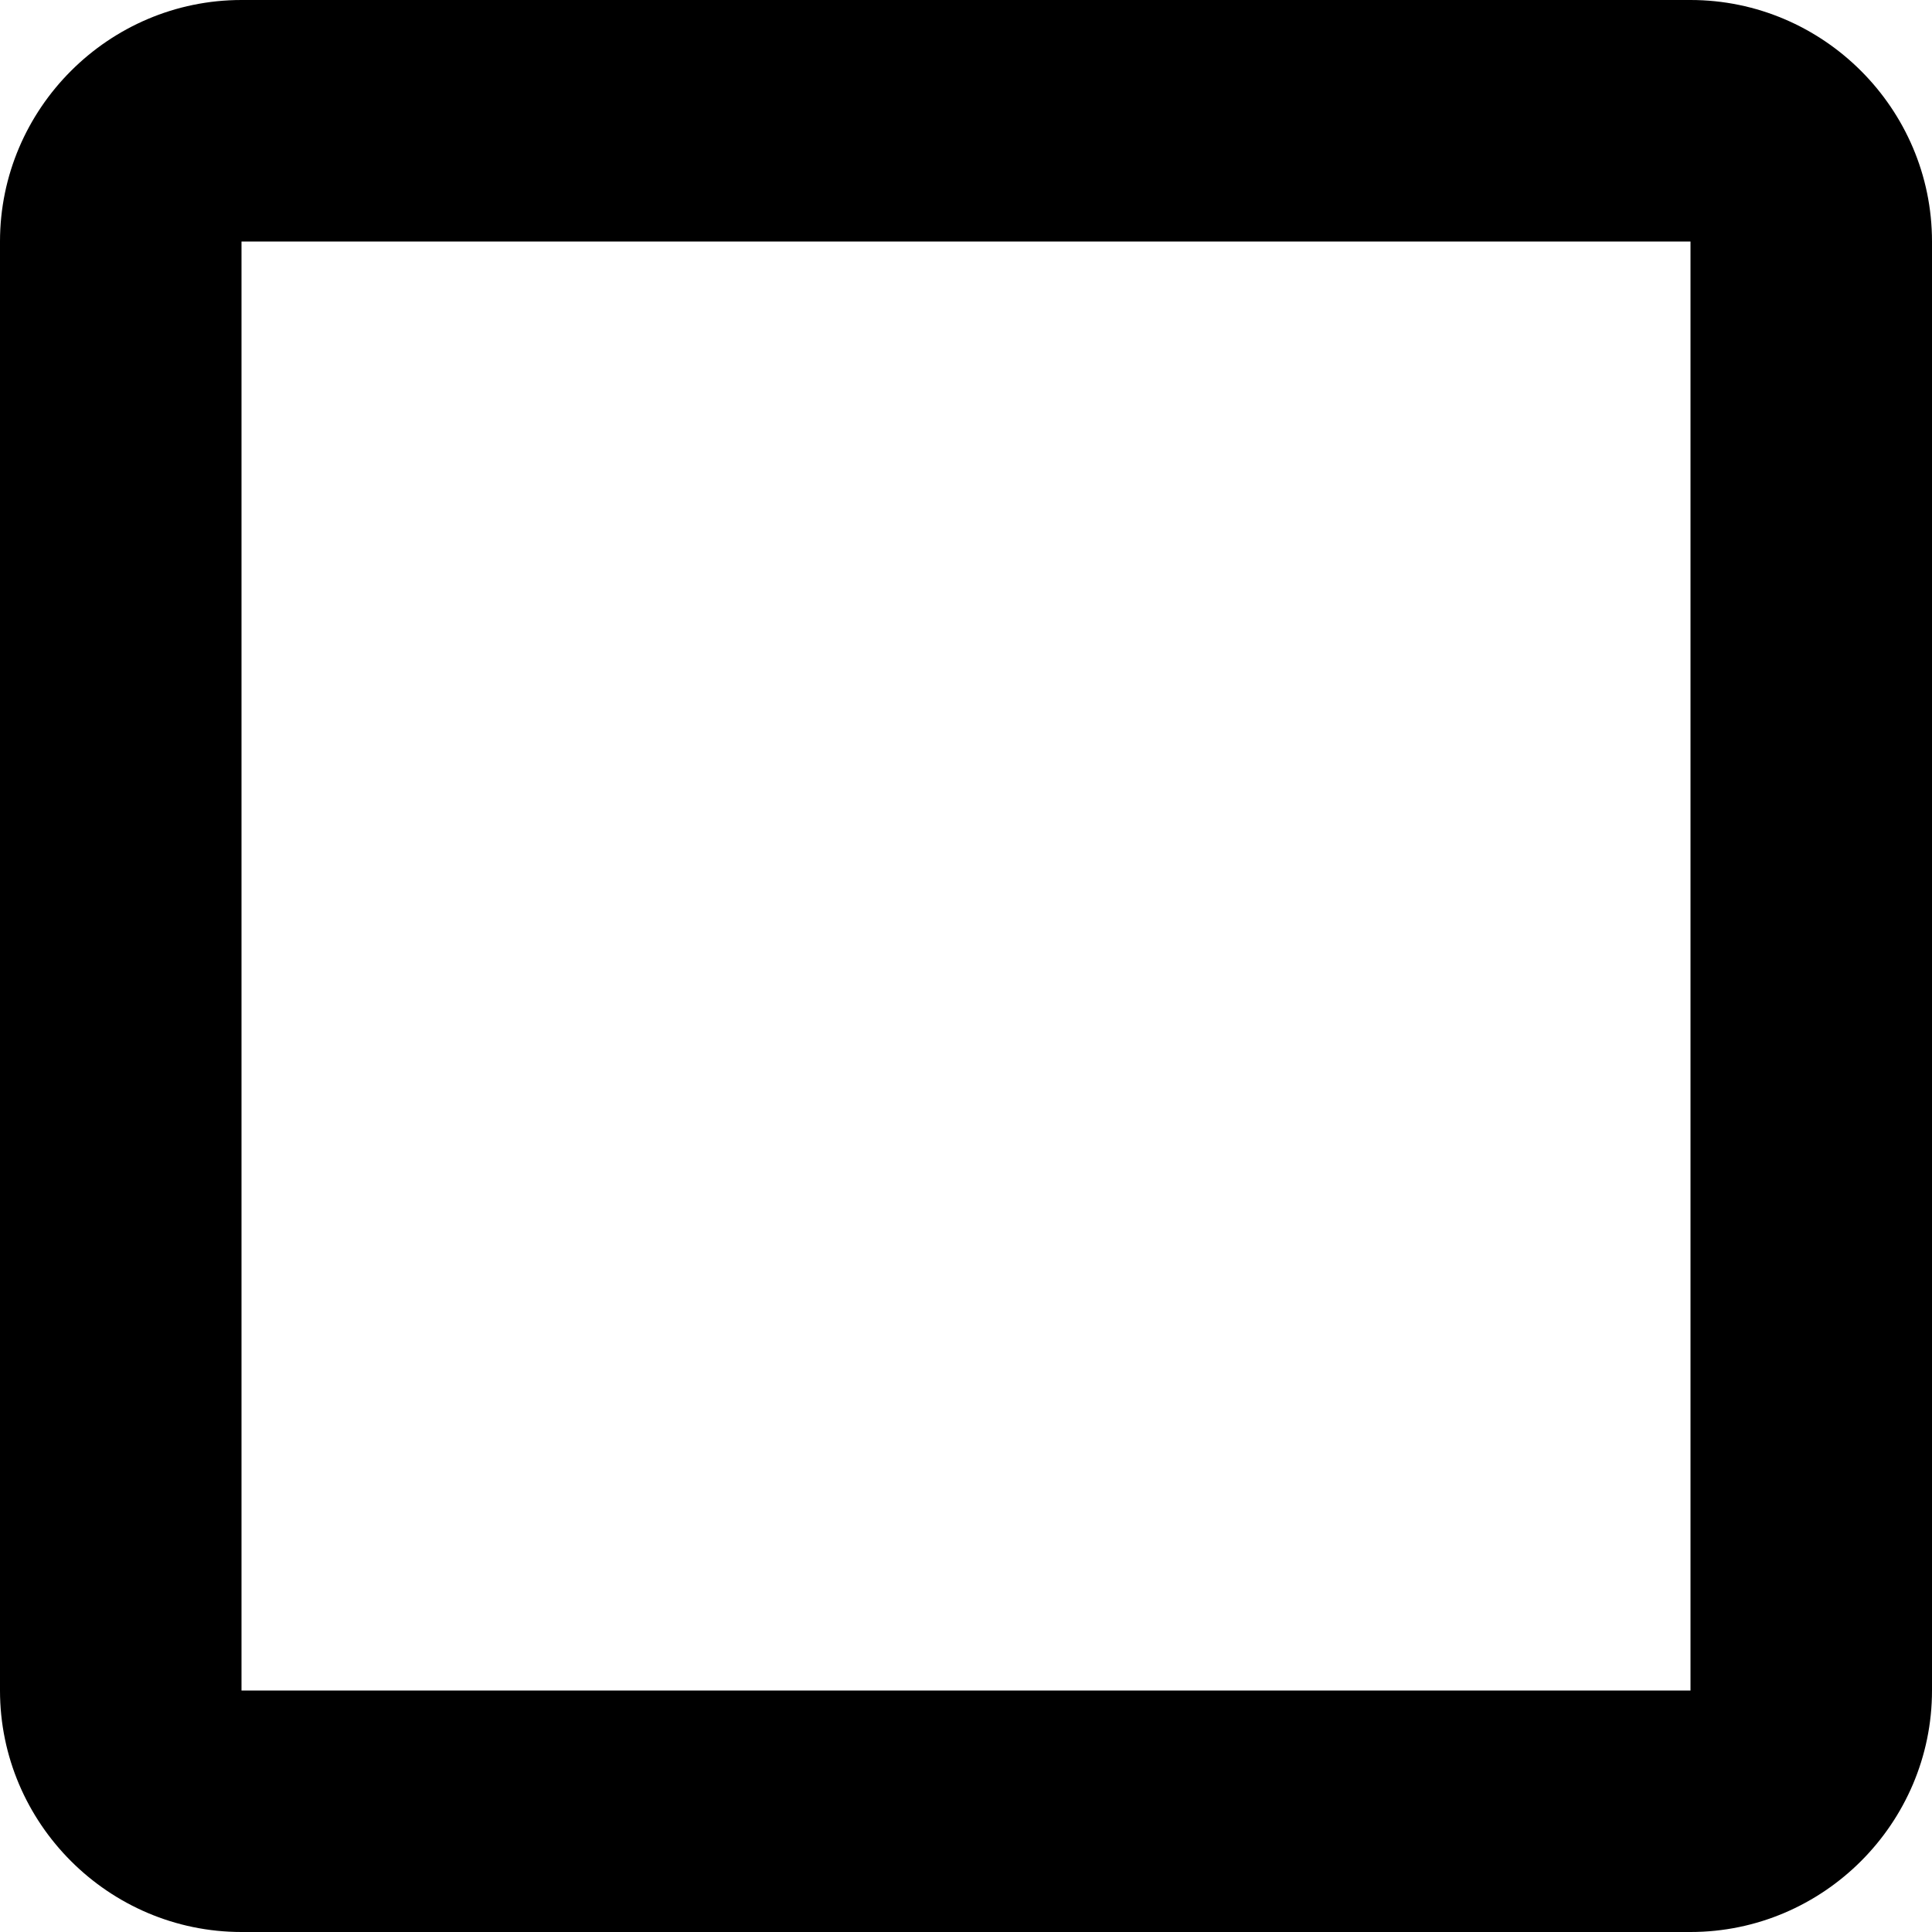
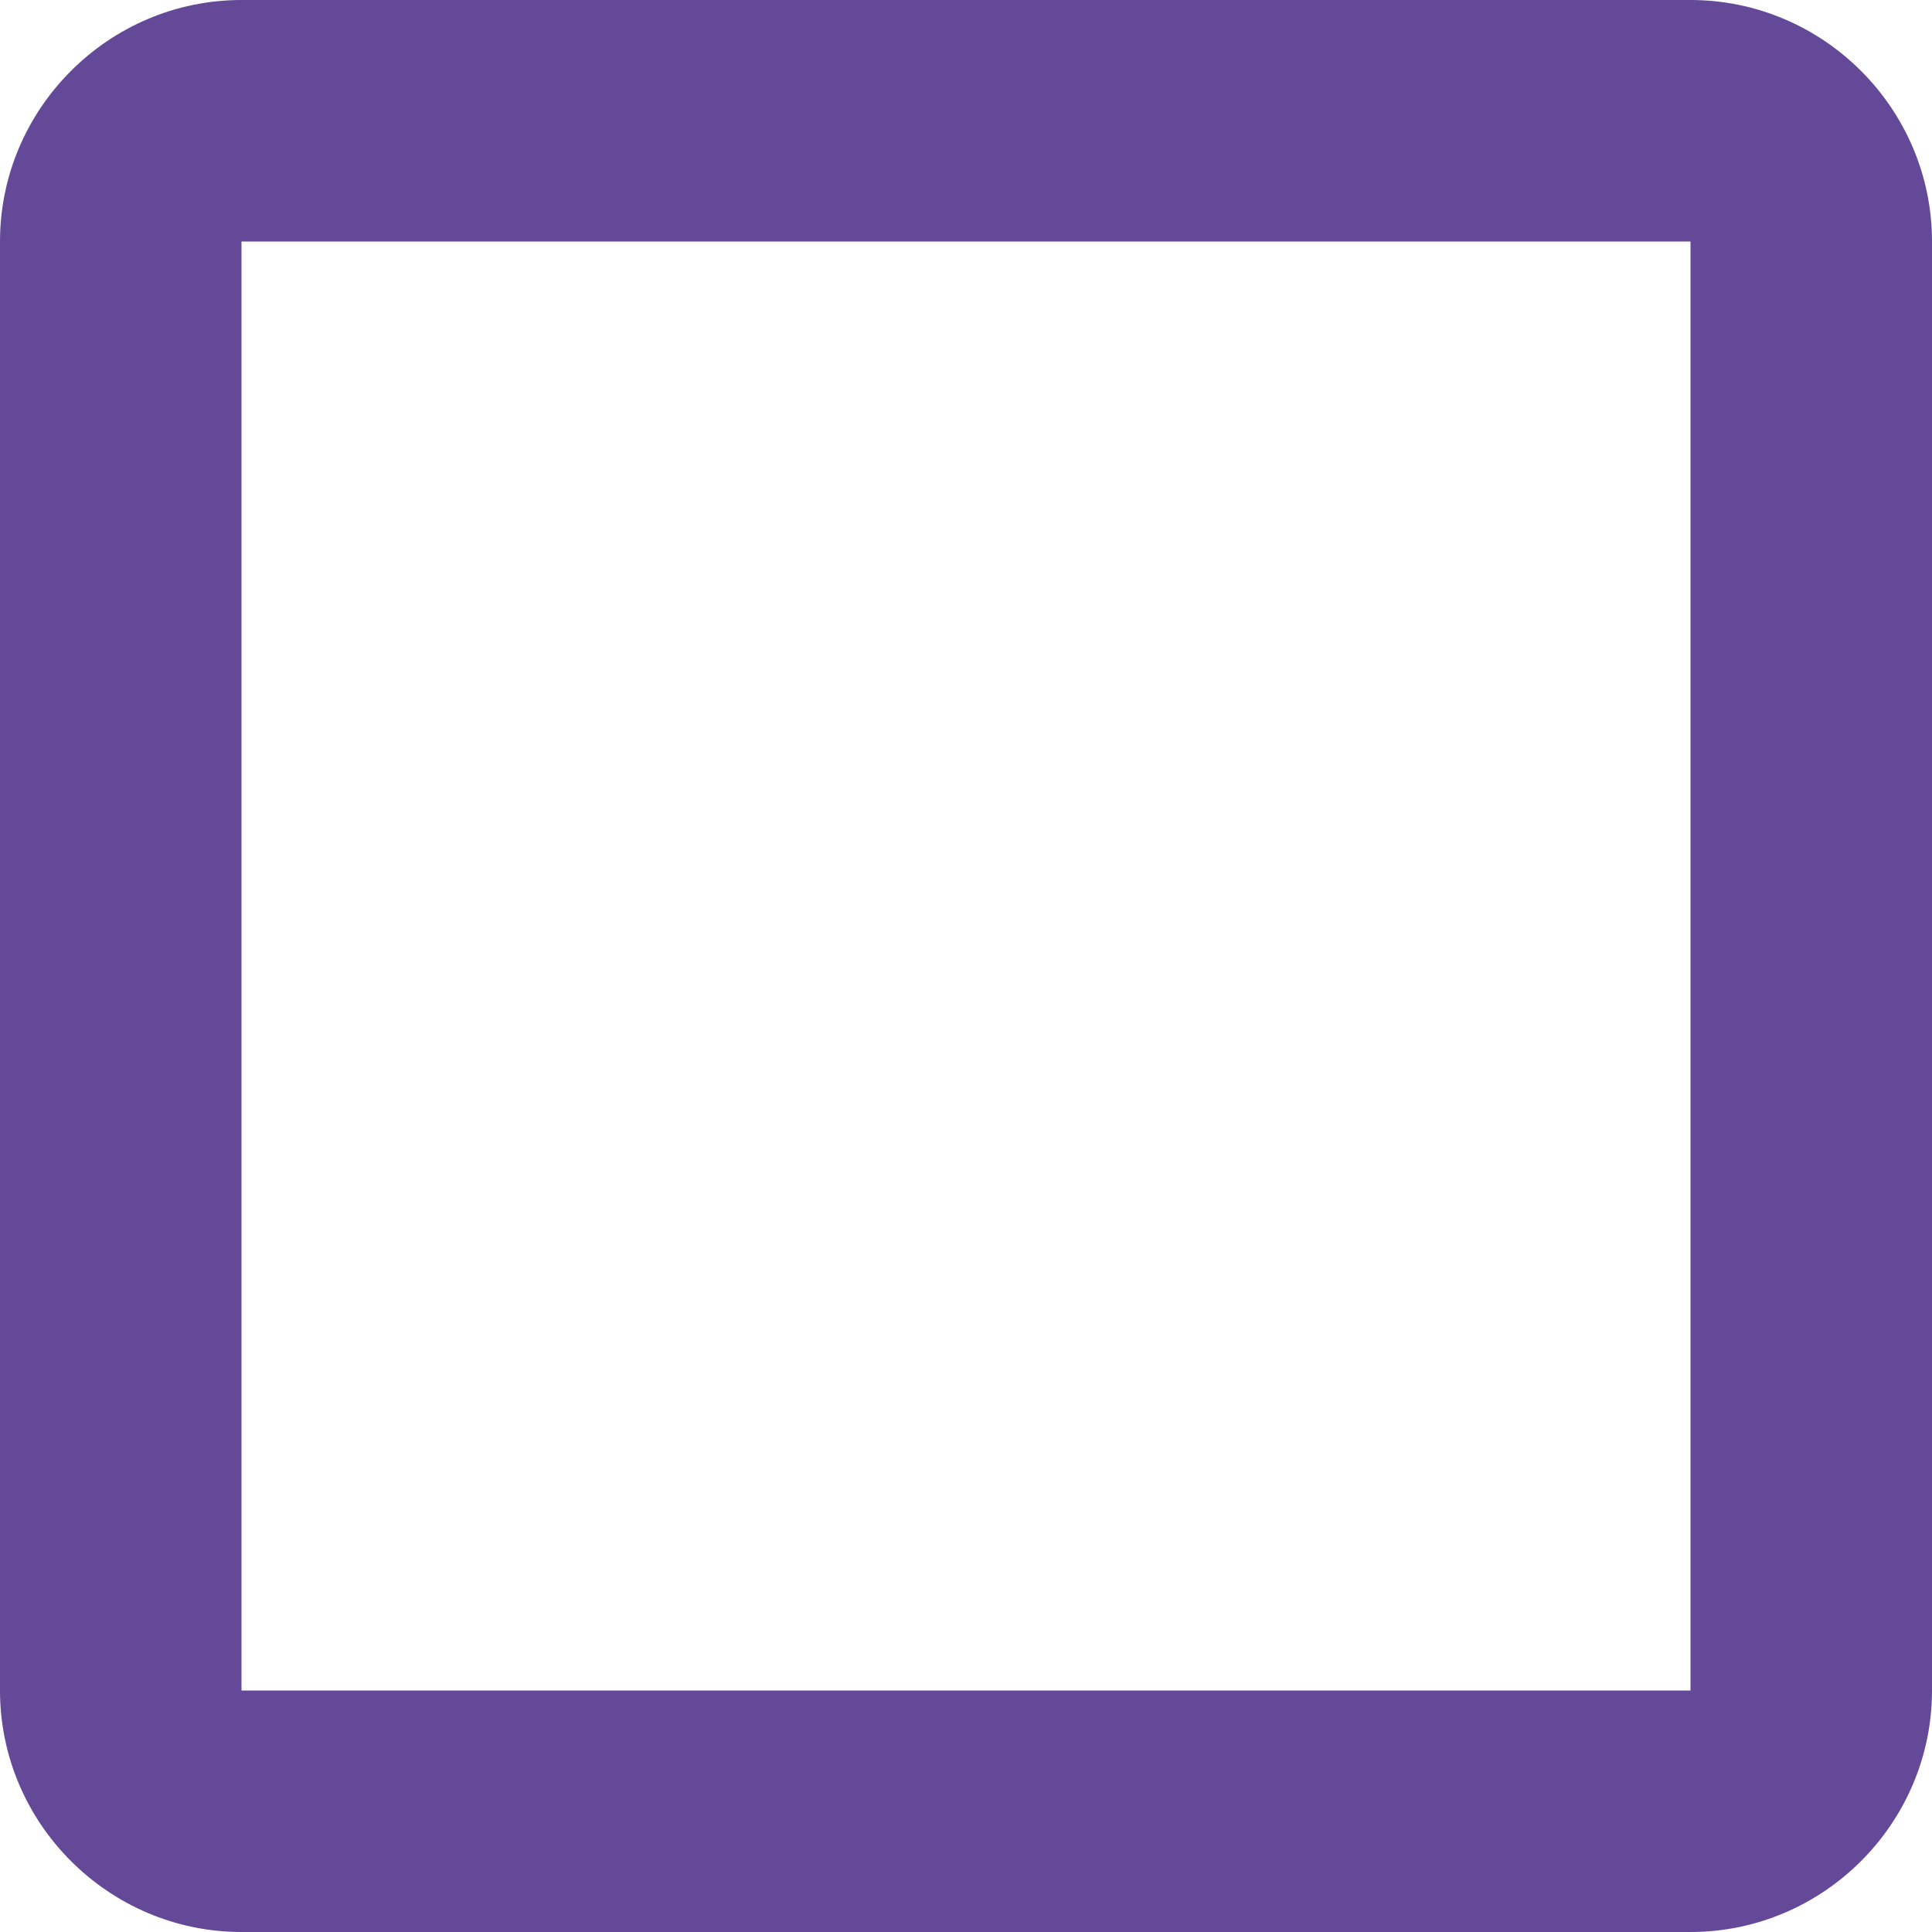
<svg xmlns="http://www.w3.org/2000/svg" version="1.1" width="32" height="32" viewBox="0 0 32 32">
-   <path d="M28 0h-24c-2.2 0-4 1.8-4 4v24c0 2.2 1.8 4 4 4h24c2.2 0 4-1.8 4-4v-24c0-2.2-1.8-4-4-4zM28 28h-24v-24h24v24z" />
+   <path fill="#634998" d="M28 0h-24c-2.2 0-4 1.8-4 4v24c0 2.2 1.8 4 4 4h24c2.2 0 4-1.8 4-4v-24c0-2.2-1.8-4-4-4zM28 28h-24v-24h24v24z" />
</svg>
